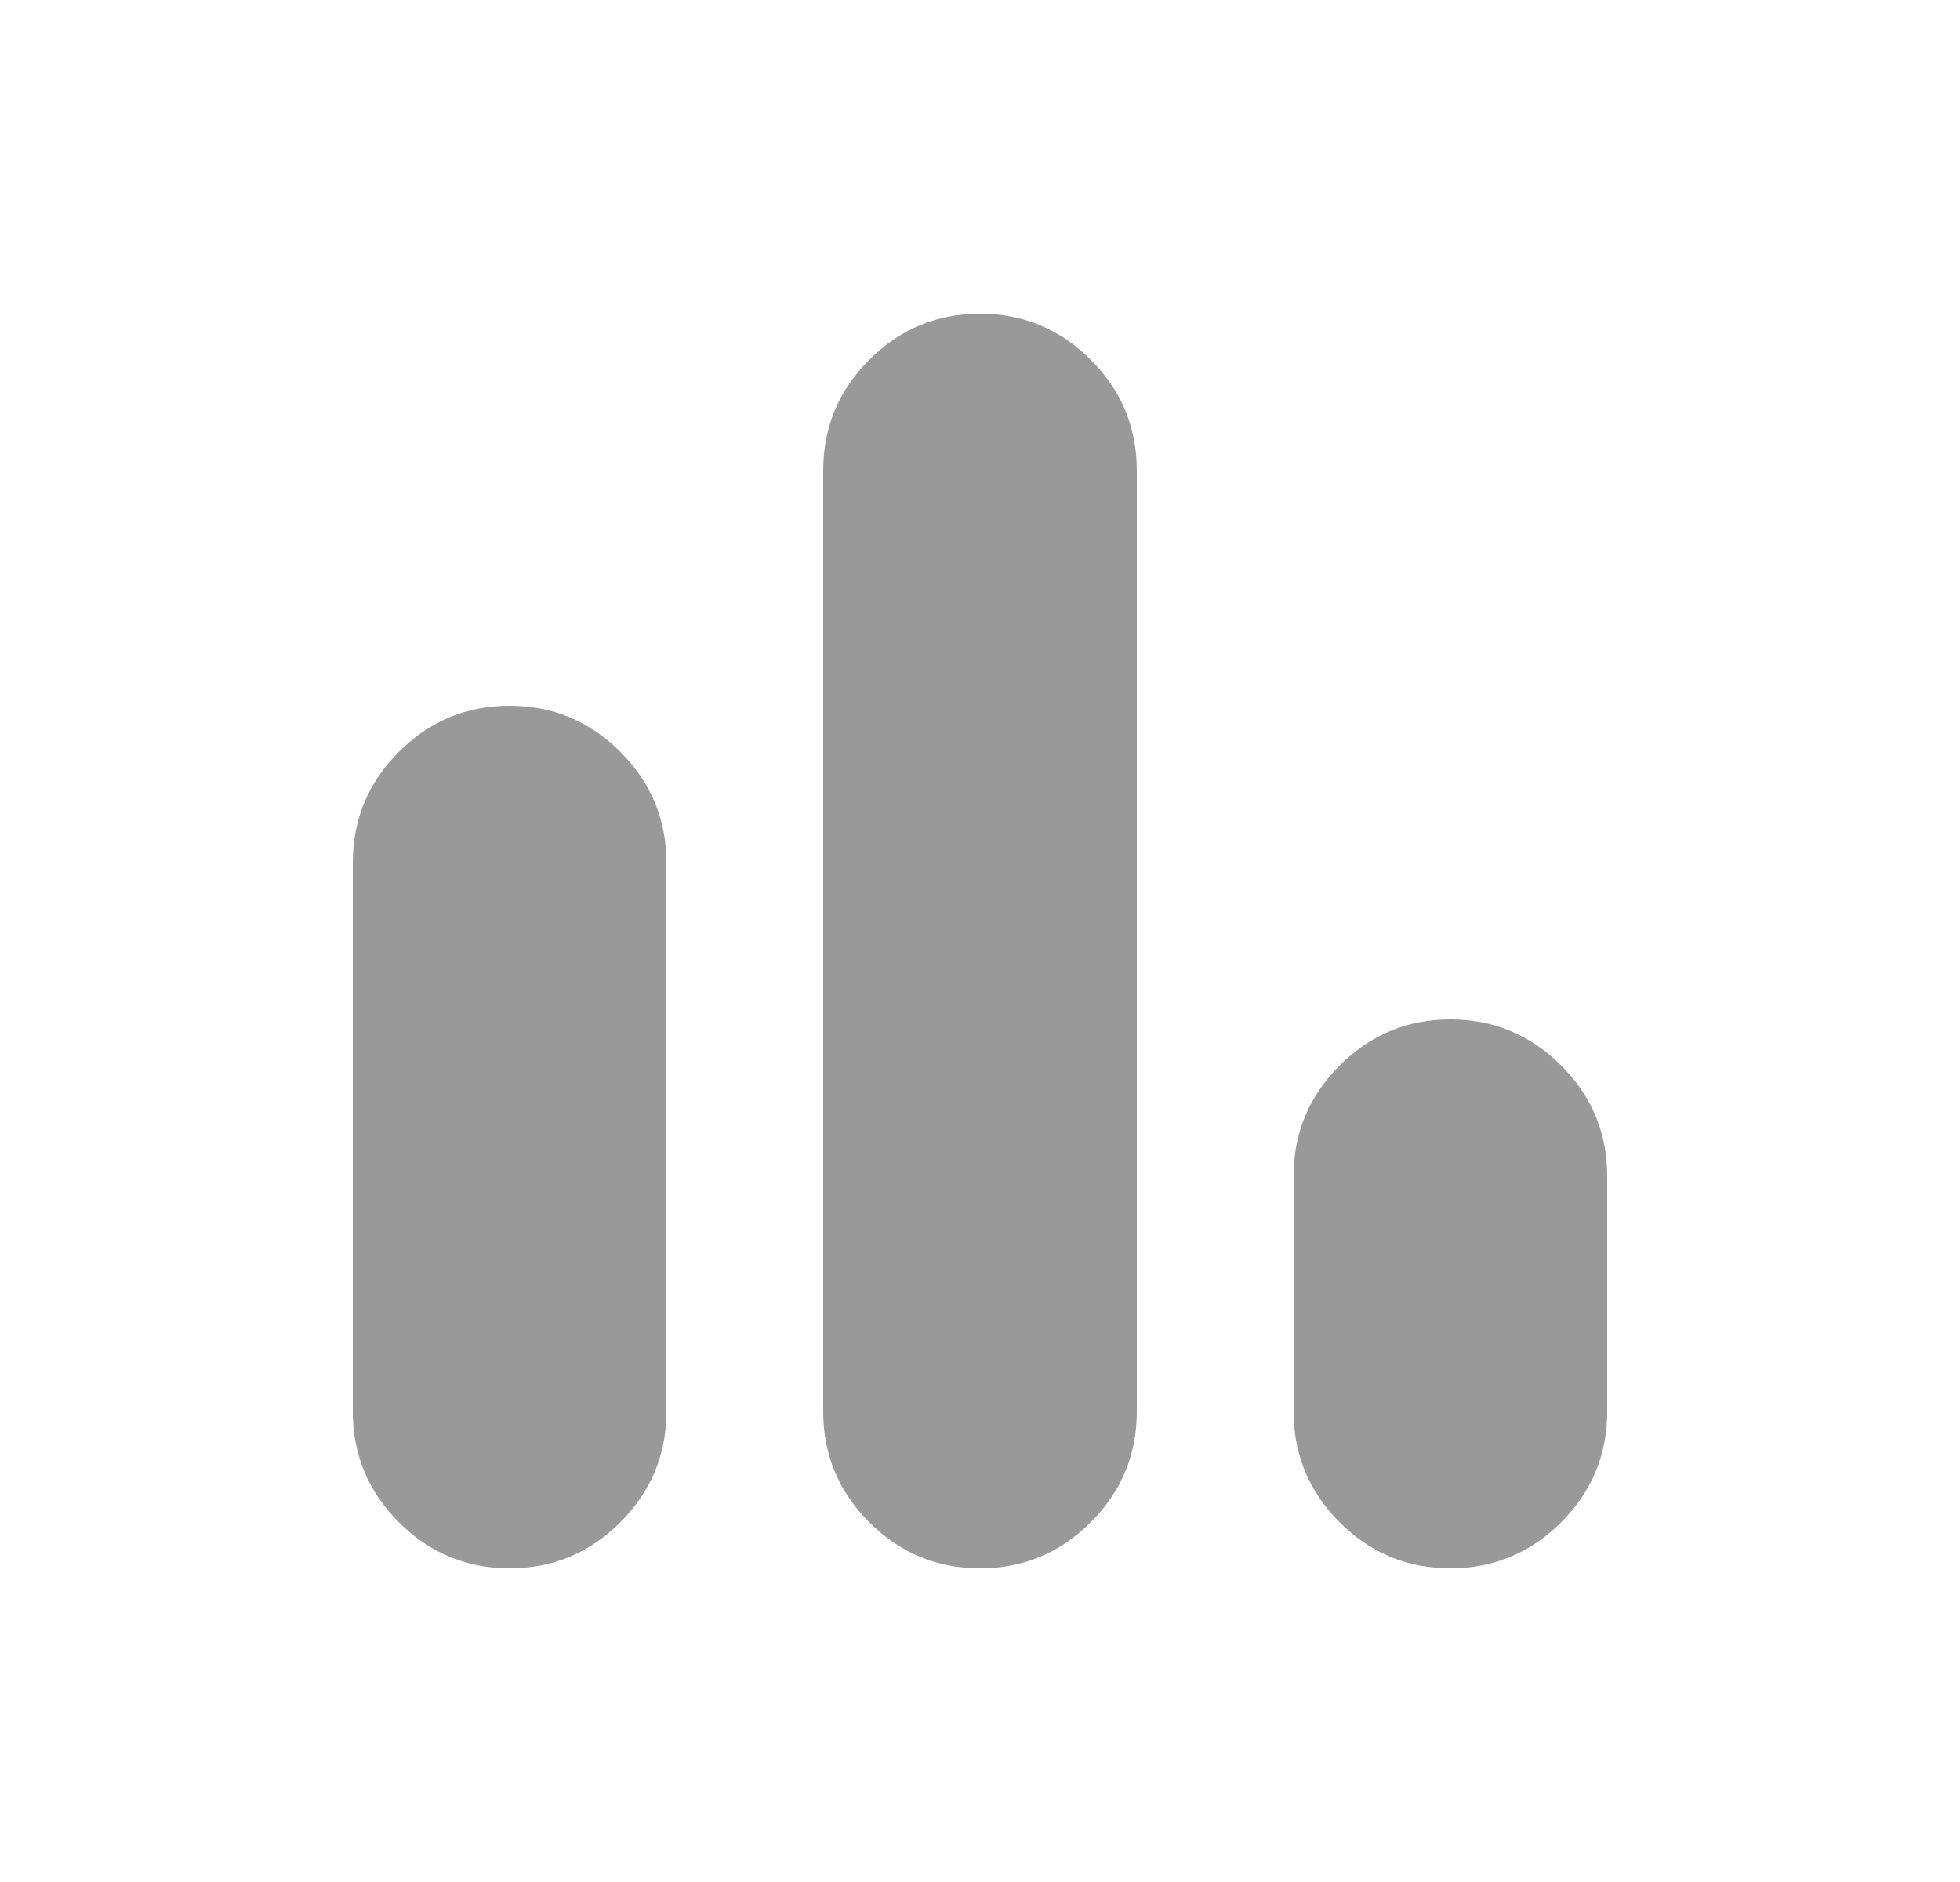
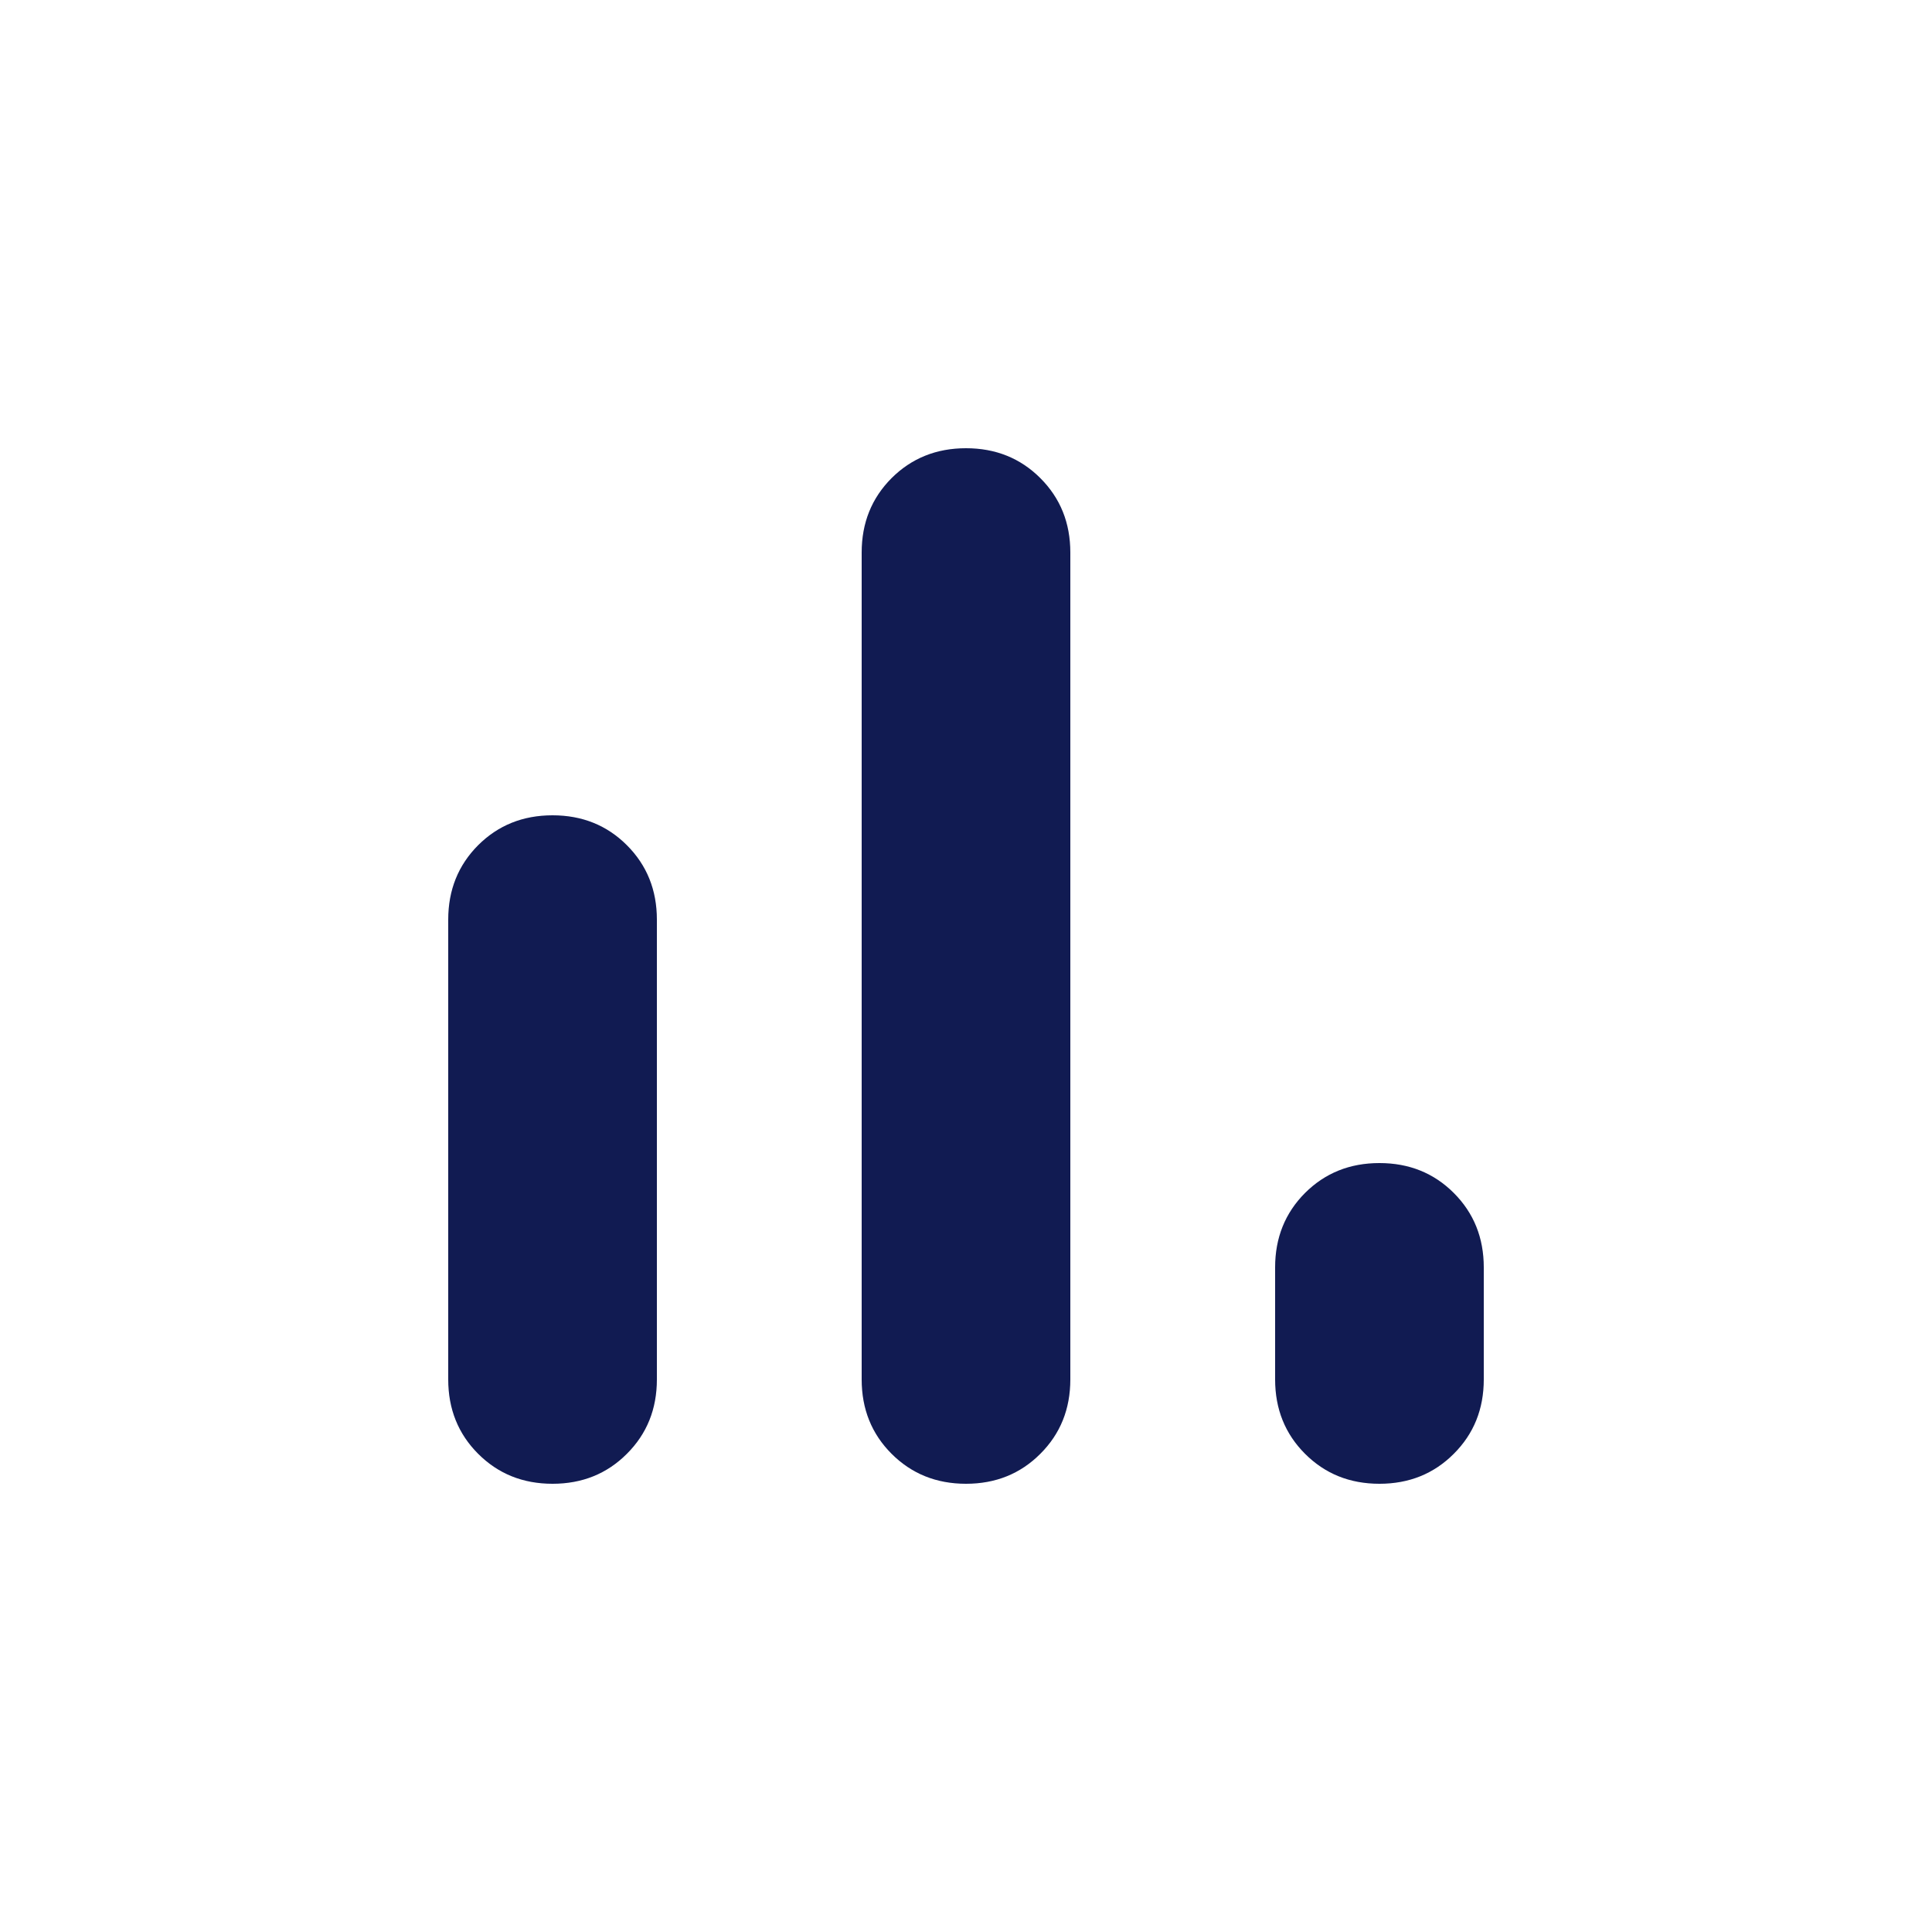
- <svg xmlns="http://www.w3.org/2000/svg" width="25" height="24" viewBox="0 0 25 24" fill="none">
-   <mask id="mask0_117_227" style="mask-type:alpha" maskUnits="userSpaceOnUse" x="0" y="0" width="25" height="24">
-     <rect x="0.5" width="24" height="24" fill="#D9D9D9" />
+ <svg xmlns="http://www.w3.org/2000/svg" width="25" height="25" viewBox="0 0 25 25" fill="none">
+   <mask id="mask0_439_1567" style="mask-type:alpha" maskUnits="userSpaceOnUse" x="0" y="0" width="25" height="25">
+     <rect x="0.5" y="0.5" width="24" height="24" fill="#D9D9D9" />
  </mask>
-   <g mask="url(#mask0_117_227)">
-     <path d="M18.5 20C17.95 20 17.479 19.804 17.087 19.413C16.696 19.021 16.5 18.55 16.5 18V15C16.5 14.45 16.696 13.979 17.087 13.588C17.479 13.196 17.95 13 18.5 13C19.05 13 19.521 13.196 19.913 13.588C20.304 13.979 20.5 14.45 20.5 15V18C20.5 18.55 20.304 19.021 19.913 19.413C19.521 19.804 19.05 20 18.5 20ZM12.5 20C11.95 20 11.479 19.804 11.088 19.413C10.696 19.021 10.5 18.55 10.5 18V6C10.5 5.45 10.696 4.979 11.088 4.588C11.479 4.196 11.95 4 12.5 4C13.05 4 13.521 4.196 13.912 4.588C14.304 4.979 14.5 5.45 14.5 6V18C14.5 18.55 14.304 19.021 13.912 19.413C13.521 19.804 13.05 20 12.5 20ZM6.5 20C5.95 20 5.479 19.804 5.088 19.413C4.696 19.021 4.5 18.55 4.5 18V11C4.5 10.45 4.696 9.979 5.088 9.588C5.479 9.196 5.95 9 6.5 9C7.05 9 7.521 9.196 7.912 9.588C8.304 9.979 8.5 10.45 8.5 11V18C8.5 18.55 8.304 19.021 7.912 19.413C7.521 19.804 7.05 20 6.5 20Z" fill="black" fill-opacity="0.4" />
+   <g mask="url(#mask0_439_1567)">
+     <path d="M17.85 19.2C17.466 19.2 17.146 19.071 16.887 18.812C16.629 18.554 16.5 18.233 16.5 17.85V16.4C16.5 16.017 16.629 15.696 16.887 15.437C17.146 15.179 17.466 15.05 17.85 15.05C18.233 15.05 18.554 15.179 18.812 15.437C19.071 15.696 19.2 16.017 19.2 16.4V17.85C19.2 18.233 19.071 18.554 18.812 18.812C18.554 19.071 18.233 19.2 17.85 19.2ZM12.5 19.2C12.117 19.2 11.796 19.071 11.537 18.812C11.279 18.554 11.15 18.233 11.15 17.85V7.15C11.15 6.766 11.279 6.446 11.537 6.187C11.796 5.929 12.117 5.8 12.5 5.8C12.883 5.8 13.204 5.929 13.462 6.187C13.721 6.446 13.85 6.766 13.85 7.15V17.85C13.85 18.233 13.721 18.554 13.462 18.812C13.204 19.071 12.883 19.2 12.5 19.2ZM7.15 19.2C6.766 19.2 6.446 19.071 6.187 18.812C5.929 18.554 5.8 18.233 5.8 17.85V11.9C5.8 11.517 5.929 11.196 6.187 10.937C6.446 10.679 6.766 10.55 7.15 10.55C7.533 10.55 7.854 10.679 8.112 10.937C8.371 11.196 8.5 11.517 8.5 11.9V17.85C8.5 18.233 8.371 18.554 8.112 18.812C7.854 19.071 7.533 19.2 7.15 19.2Z" fill="#111B52" />
  </g>
</svg>
